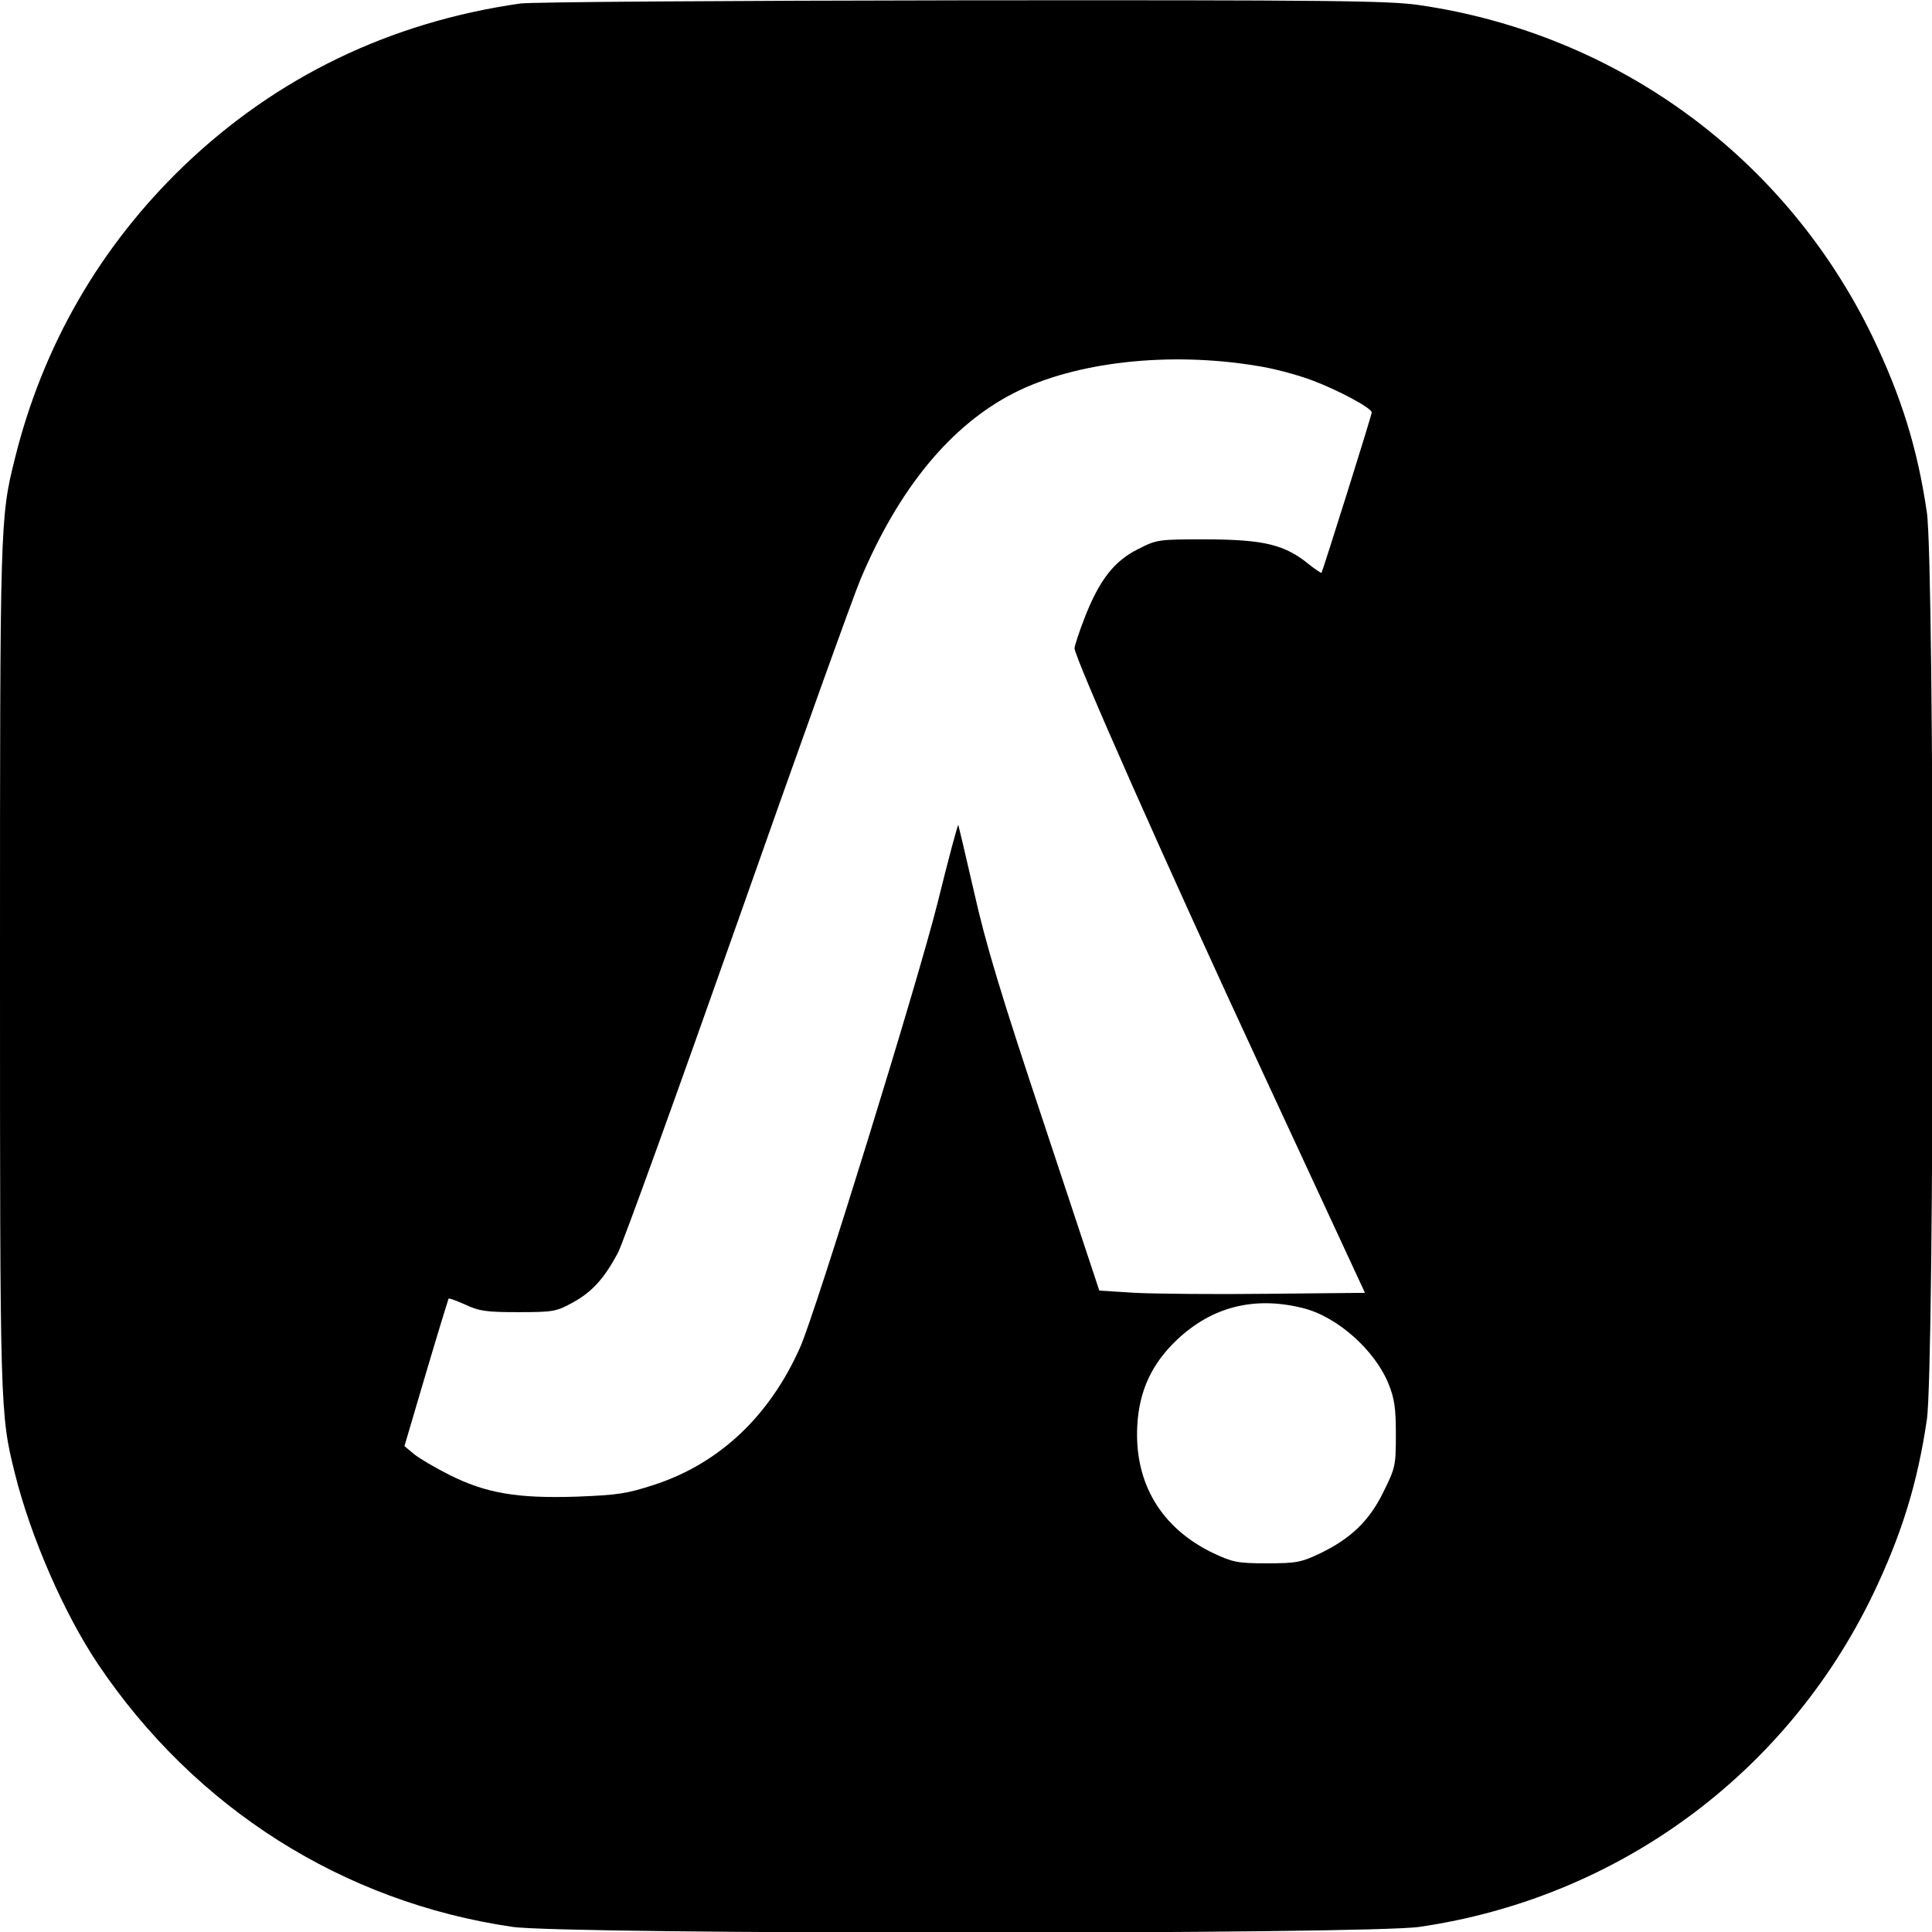
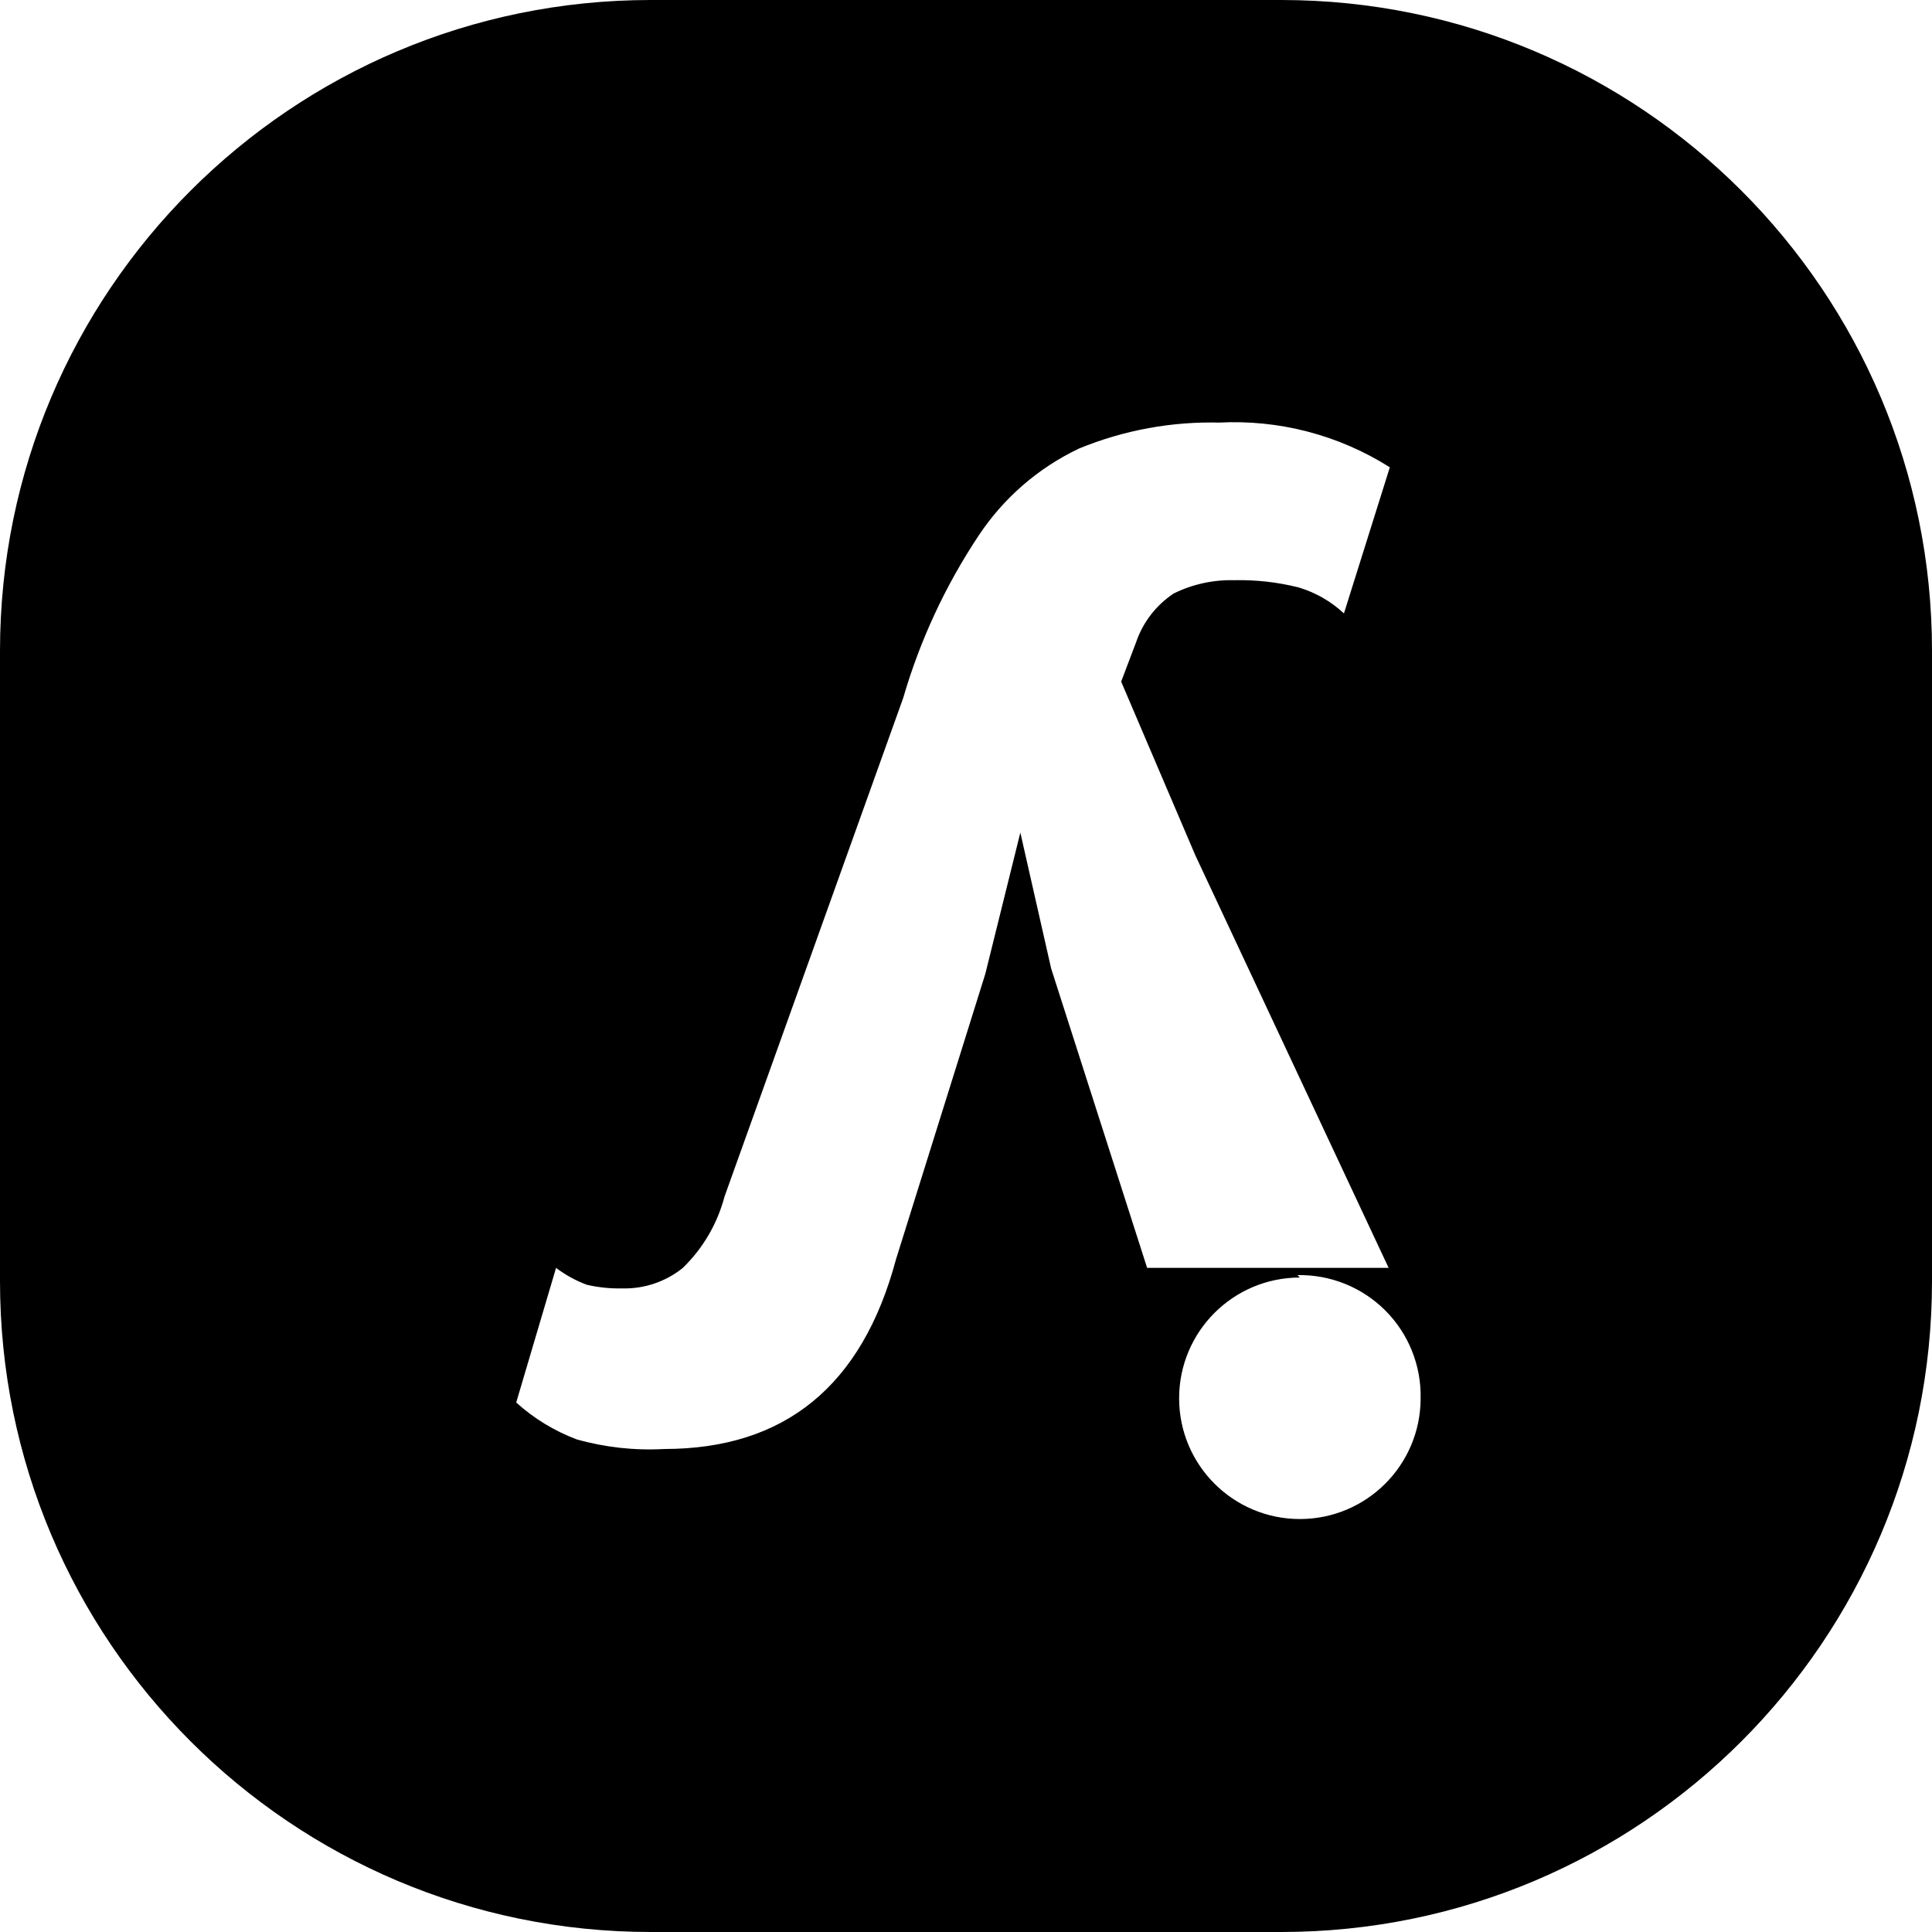
- <svg xmlns="http://www.w3.org/2000/svg" version="1.0" width="600pt" height="600pt" viewBox="0 0 600 600" preserveAspectRatio="xMidYMid meet">
-   <g transform="translate(0,600) scale(0.1,-0.1)" fill="#000000" stroke="none">
-     <path d="M1615 5989 c-404 -58 -756 -228 -1044 -504 -260 -250 -438 -558 -525 -910 -46 -184 -46 -199 -46 -1575 0 -1376 0 -1391 46 -1575 49 -198 154 -438 259 -594 301 -447 760 -738 1286 -815 160 -24 2658 -24 2818 0 614 90 1136 472 1406 1029 90 187 140 348 169 546 24 160 24 2658 0 2818 -29 198 -79 359 -169 546 -270 557 -792 939 -1406 1029 -93 14 -278 16 -1420 15 -723 -1 -1341 -5 -1374 -10z m2287 -1125 c48 -7 124 -27 170 -44 81 -30 188 -87 188 -101 0 -9 -152 -492 -156 -498 -1 -1 -20 11 -41 28 -74 60 -139 75 -313 76 -153 0 -156 0 -215 -30 -75 -37 -121 -97 -166 -212 -18 -46 -32 -90 -32 -96 0 -29 289 -681 582 -1312 l320 -690 -302 -3 c-166 -2 -352 0 -412 3 l-111 7 -171 516 c-135 405 -182 561 -218 722 -26 113 -48 206 -49 208 -2 1 -31 -107 -64 -241 -62 -248 -379 -1273 -427 -1381 -95 -214 -251 -361 -453 -427 -86 -28 -113 -32 -242 -37 -185 -6 -282 11 -395 68 -44 22 -93 51 -109 64 l-30 25 67 227 c37 125 69 229 70 231 2 2 26 -7 53 -19 42 -20 66 -23 164 -23 109 0 118 2 169 30 60 33 97 74 140 154 16 31 183 493 371 1026 188 534 360 1013 382 1065 119 283 281 480 478 580 189 96 479 129 752 84z m143 -2926 c107 -26 224 -130 267 -235 19 -47 23 -77 23 -159 0 -96 -2 -103 -38 -176 -44 -91 -102 -146 -197 -192 -59 -28 -74 -31 -165 -31 -91 0 -106 3 -166 31 -163 78 -247 218 -237 398 6 107 45 191 123 265 109 103 240 136 390 99z" />
-   </g>
+ <svg xmlns="http://www.w3.org/2000/svg" id="Layer_1" data-name="Layer 1" viewBox="0 0 32 32">
+   <path d="M21.22,32H10.78A10.78,10.78,0,0,1,0,21.22V10.78A10.78,10.78,0,0,1,10.78,0H21.22A10.78,10.78,0,0,1,32,10.78V21.22A10.78,10.78,0,0,1,21.22,32Zm-1-25a5.74,5.74,0,0,0-2.35.43,4.11,4.11,0,0,0-1.66,1.44,9.81,9.81,0,0,0-1.25,2.69L12,19.82A2.55,2.55,0,0,1,11.31,21a1.53,1.53,0,0,1-1,.34,2.38,2.38,0,0,1-.59-.06A2,2,0,0,1,9.21,21l-.66,2.23a3.15,3.15,0,0,0,1,.61A4.42,4.42,0,0,0,11,24q3,0,3.84-3.14l1.48-4.73.58-2.34.51,2.25L19,21l4,0L19.8,14.17l-1.23-2.88.25-.66a1.58,1.58,0,0,1,.62-.8,2.14,2.14,0,0,1,1-.22,4,4,0,0,1,1.07.12,1.9,1.9,0,0,1,.75.43l.76-2.42A4.82,4.82,0,0,0,20.18,7Zm1.31,14.16a2,2,0,1,0,2,2A2,2,0,0,0,21.49,21.12Z" transform="translate(0 0)" />
</svg>
